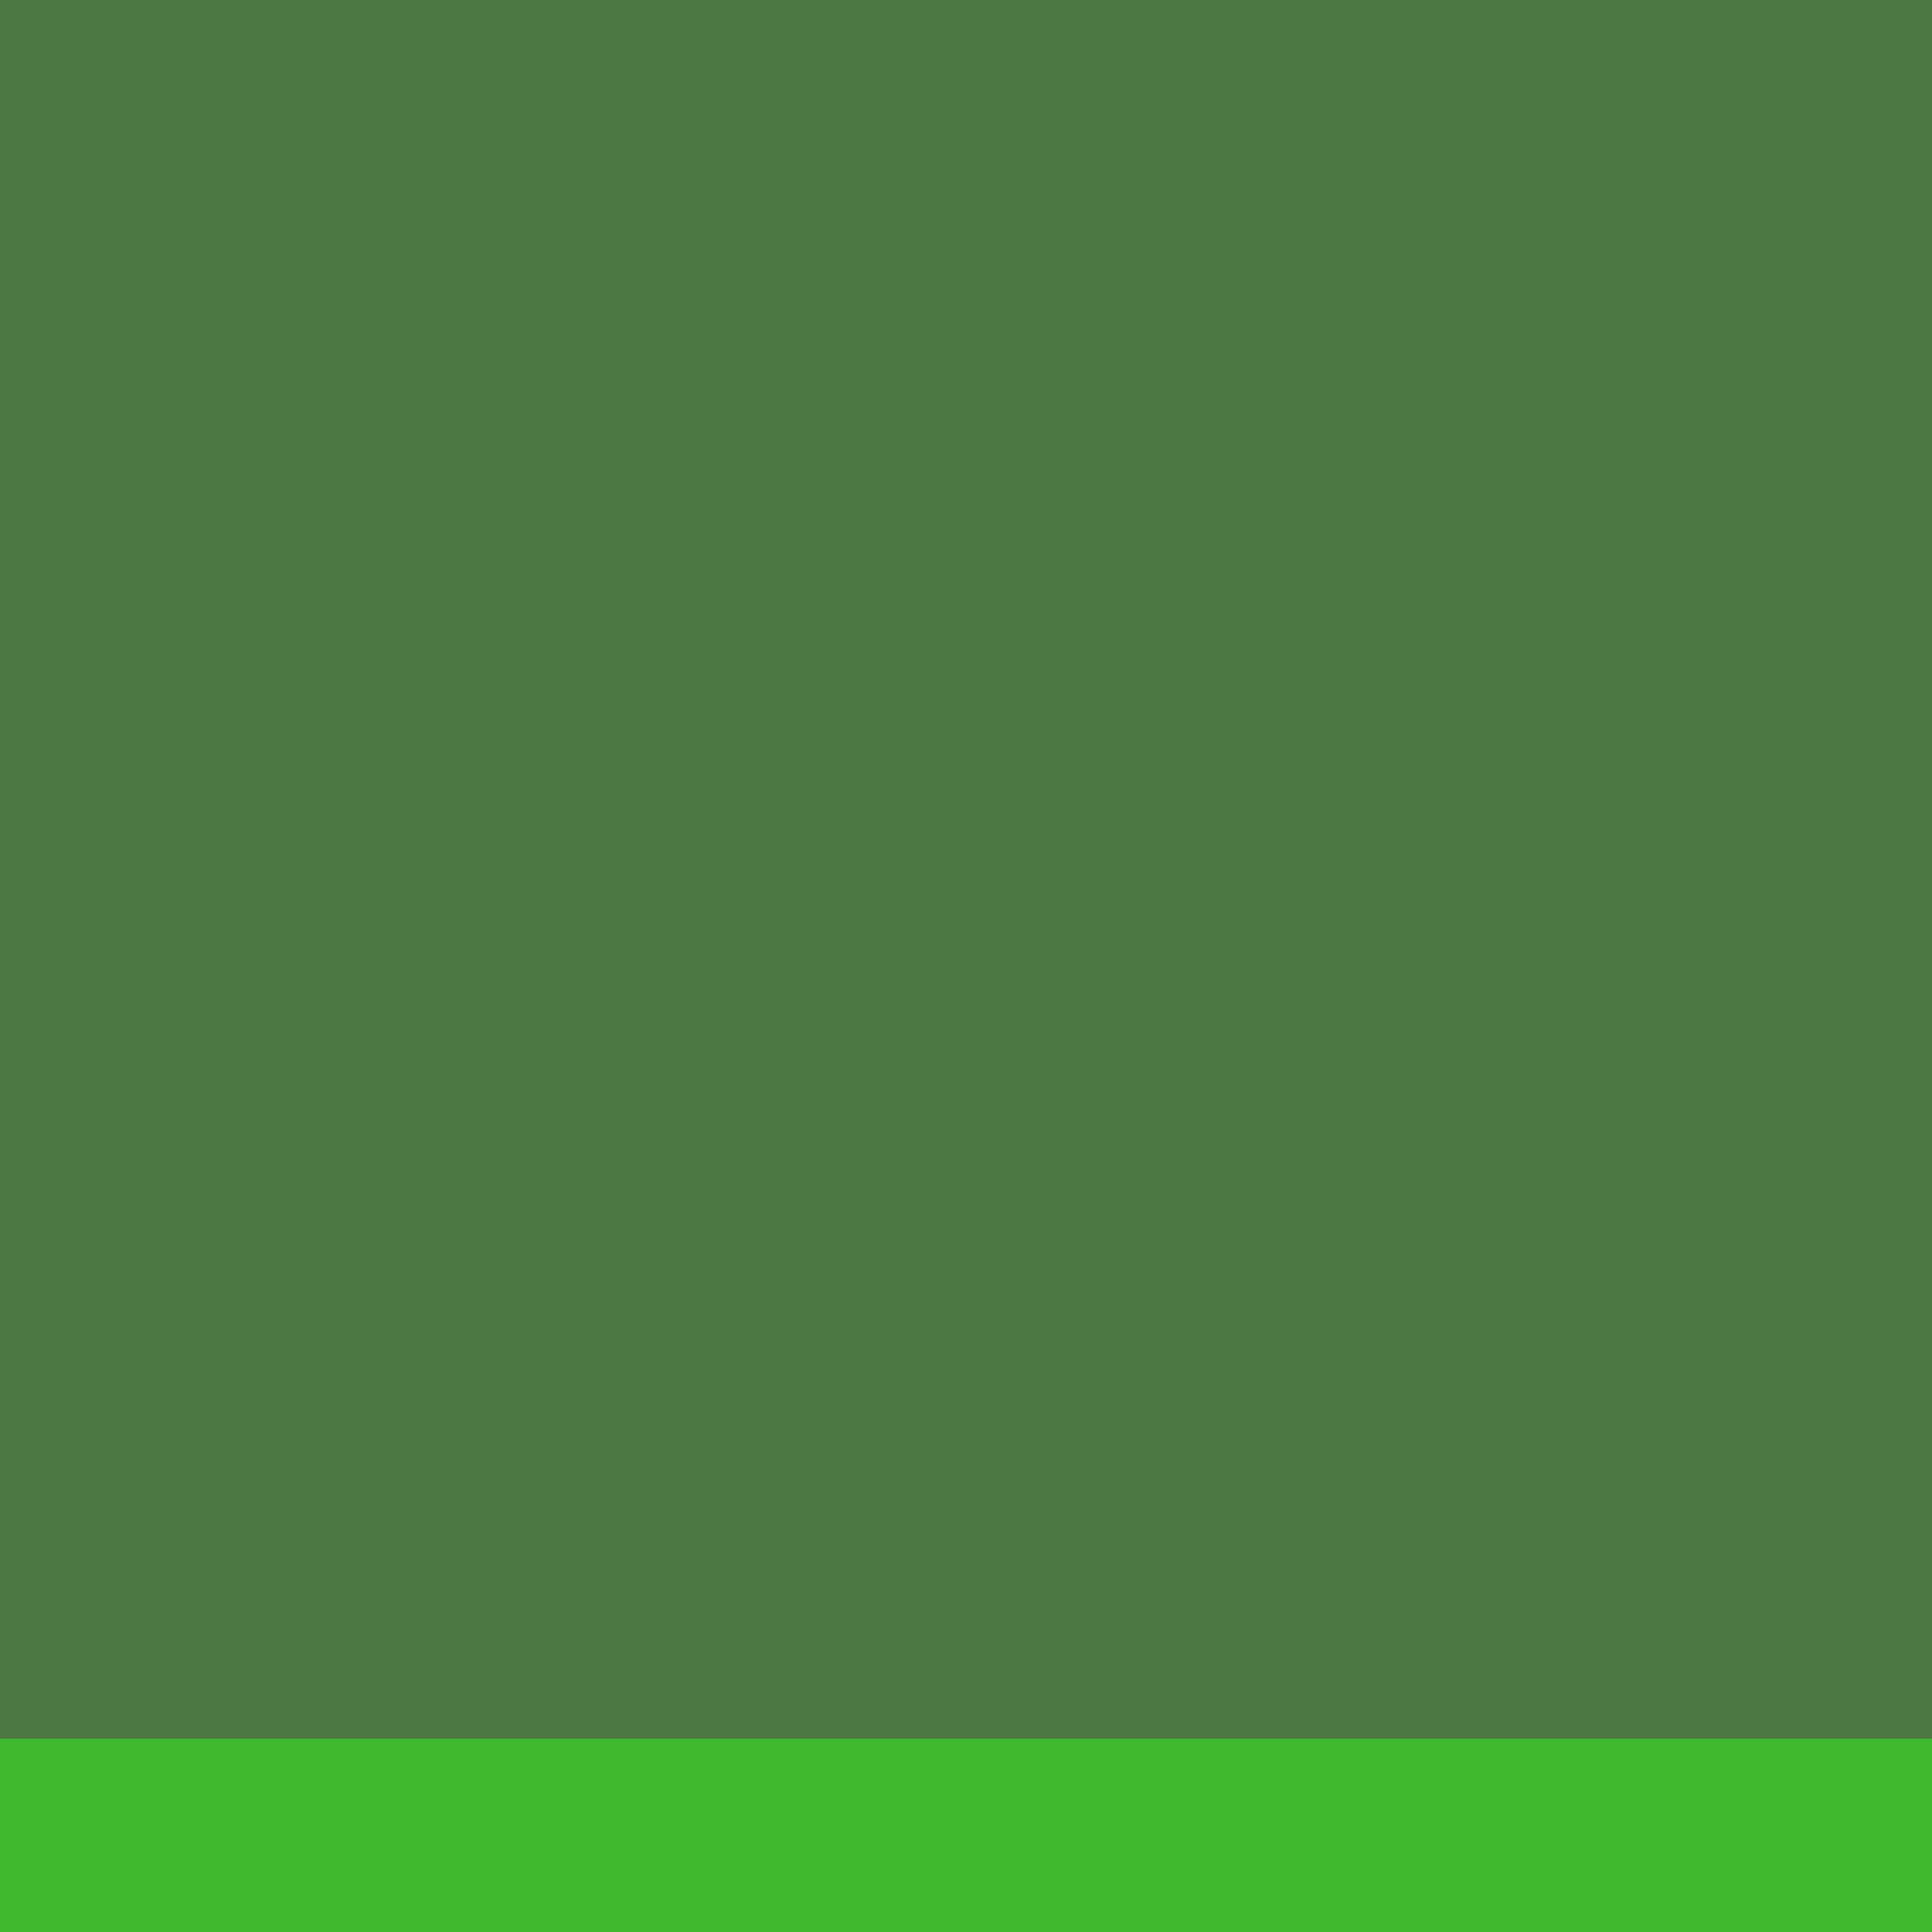
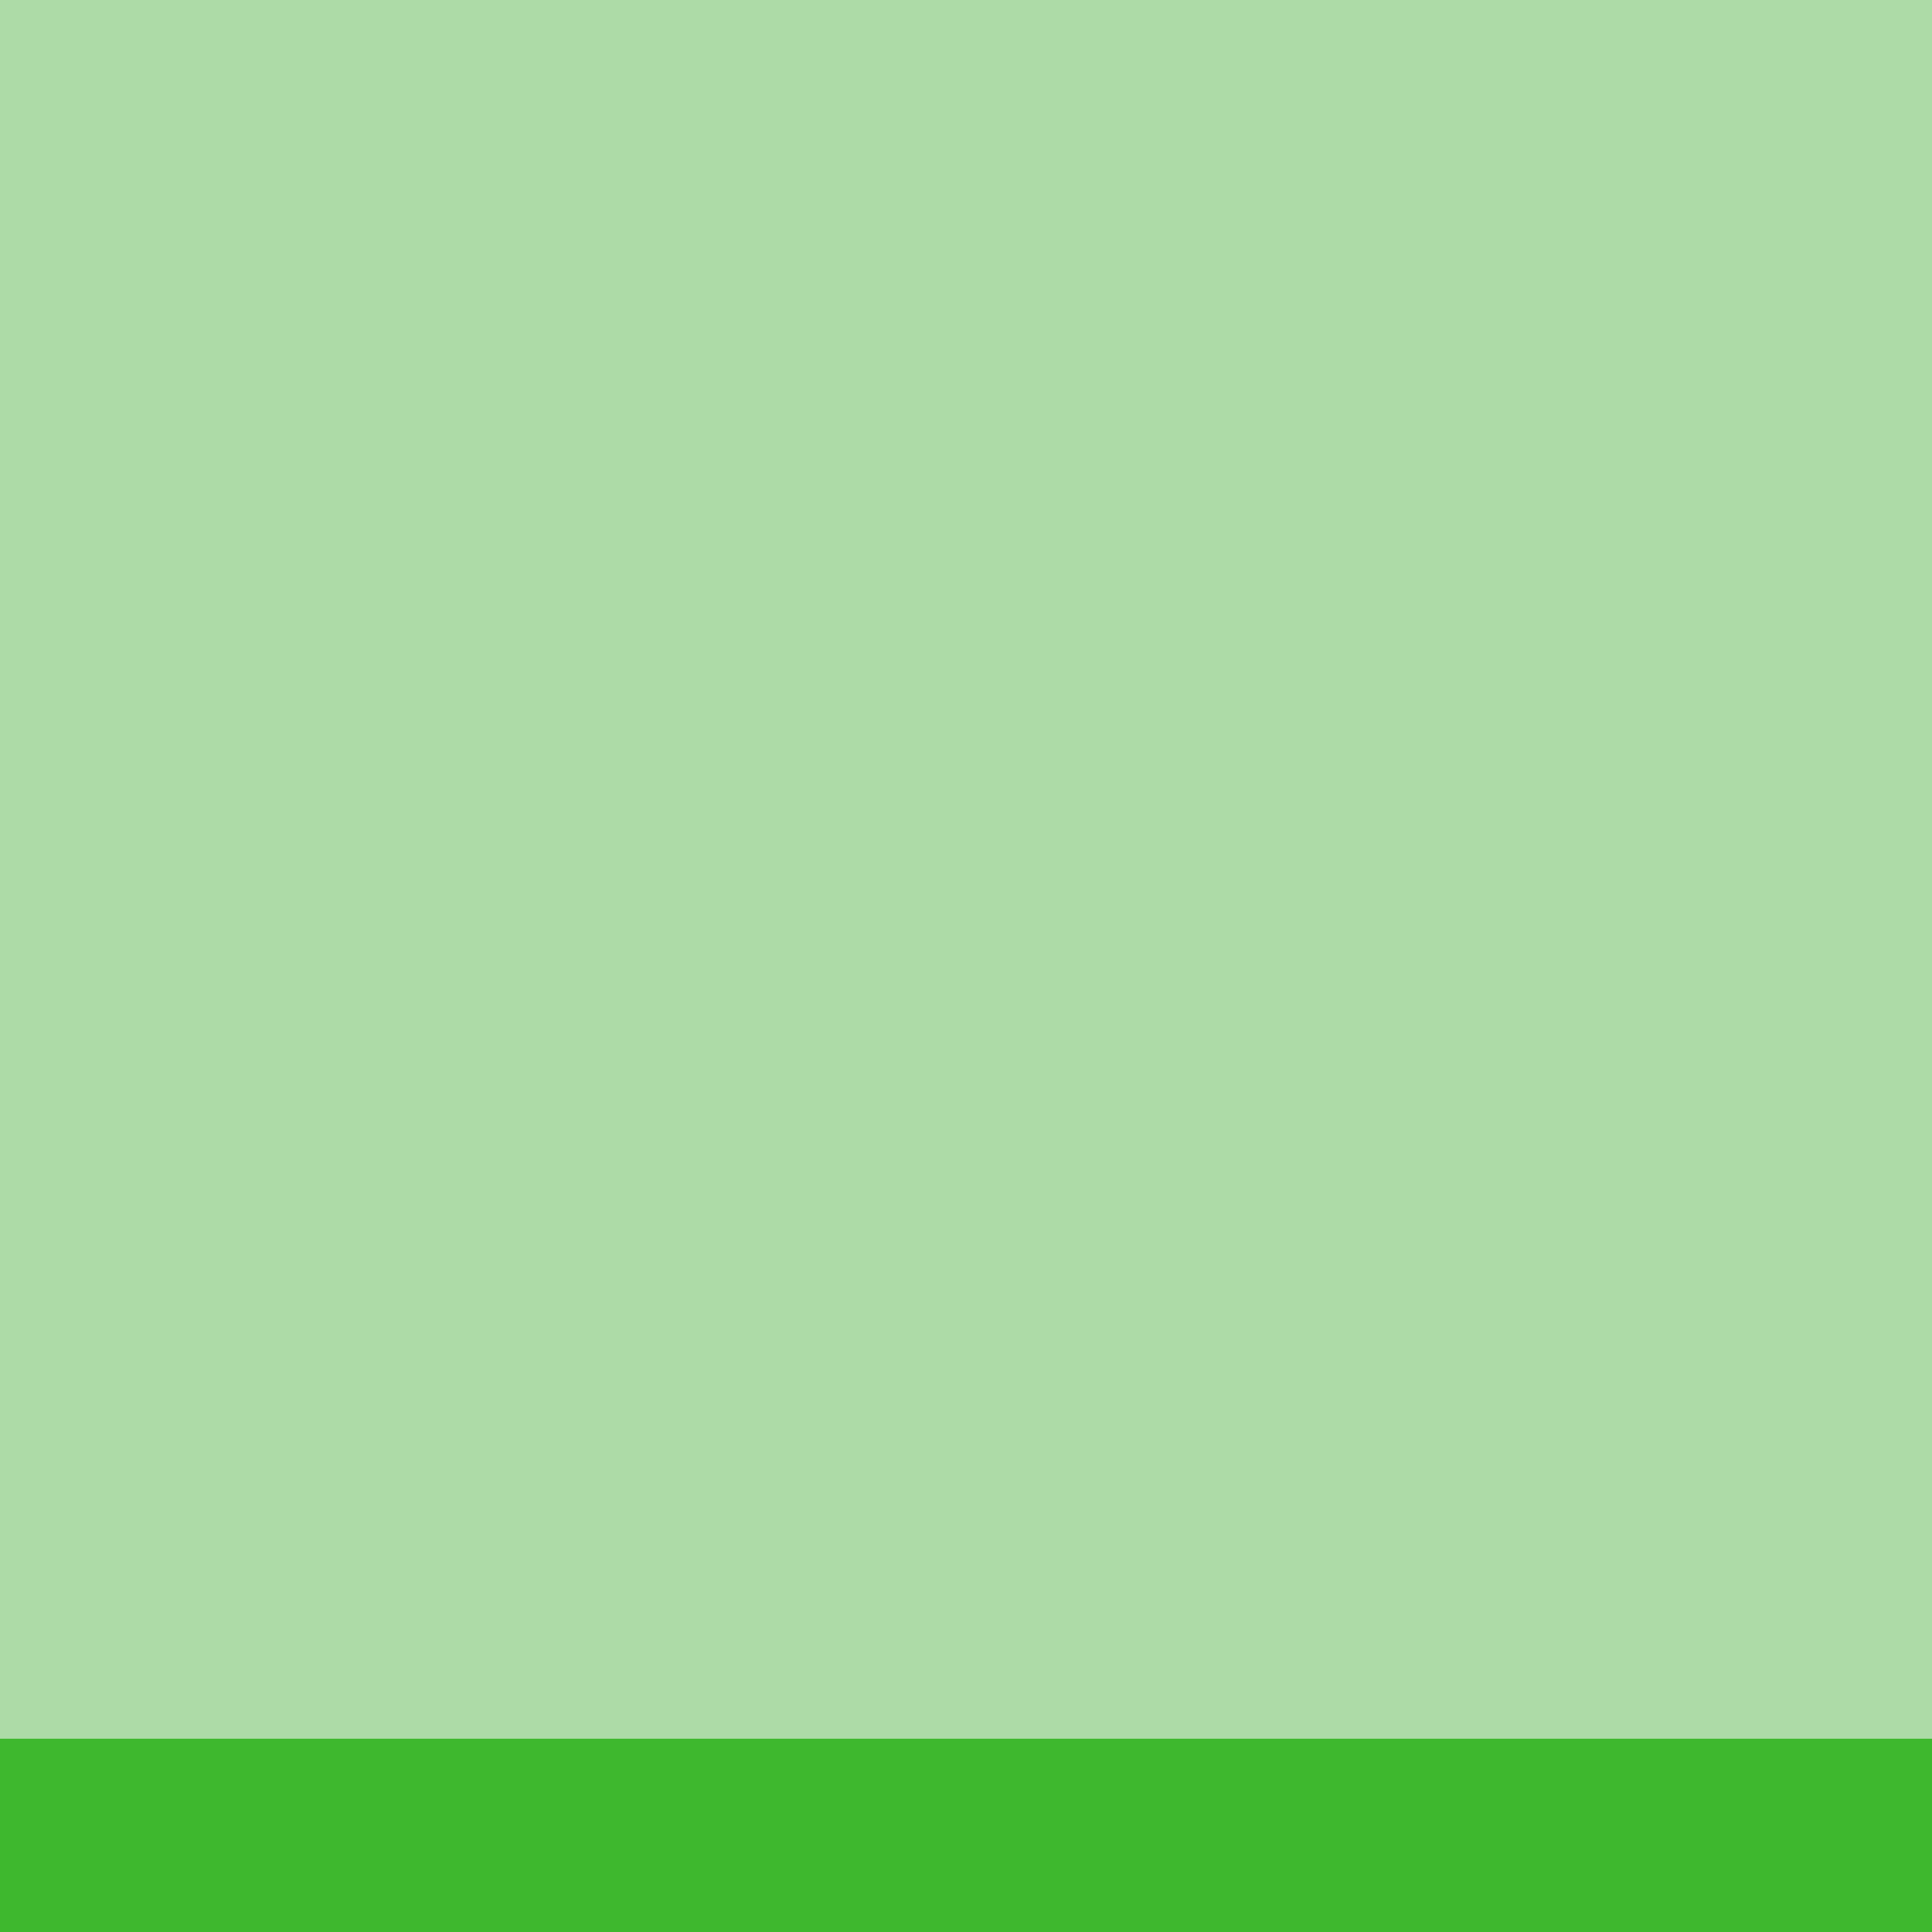
<svg xmlns="http://www.w3.org/2000/svg" id="svg2" version="1.1" width="24" height="24" viewBox="0 0 24 24">
  <defs id="defs6" />
-   <rect style="fill:#4b7843;fill-opacity:1" id="rect4133" width="24.102" height="21.661" x="0" y="0" />
+   <rect style="fill:#addba7;fill-opacity:1" id="rect4133" width="24.102" height="21.661" x="0" y="0" />
  <rect style="fill:#3eb82e;fill-opacity:1" id="rect4147" width="24" height="2.401" x="0" y="21.599" />
</svg>
